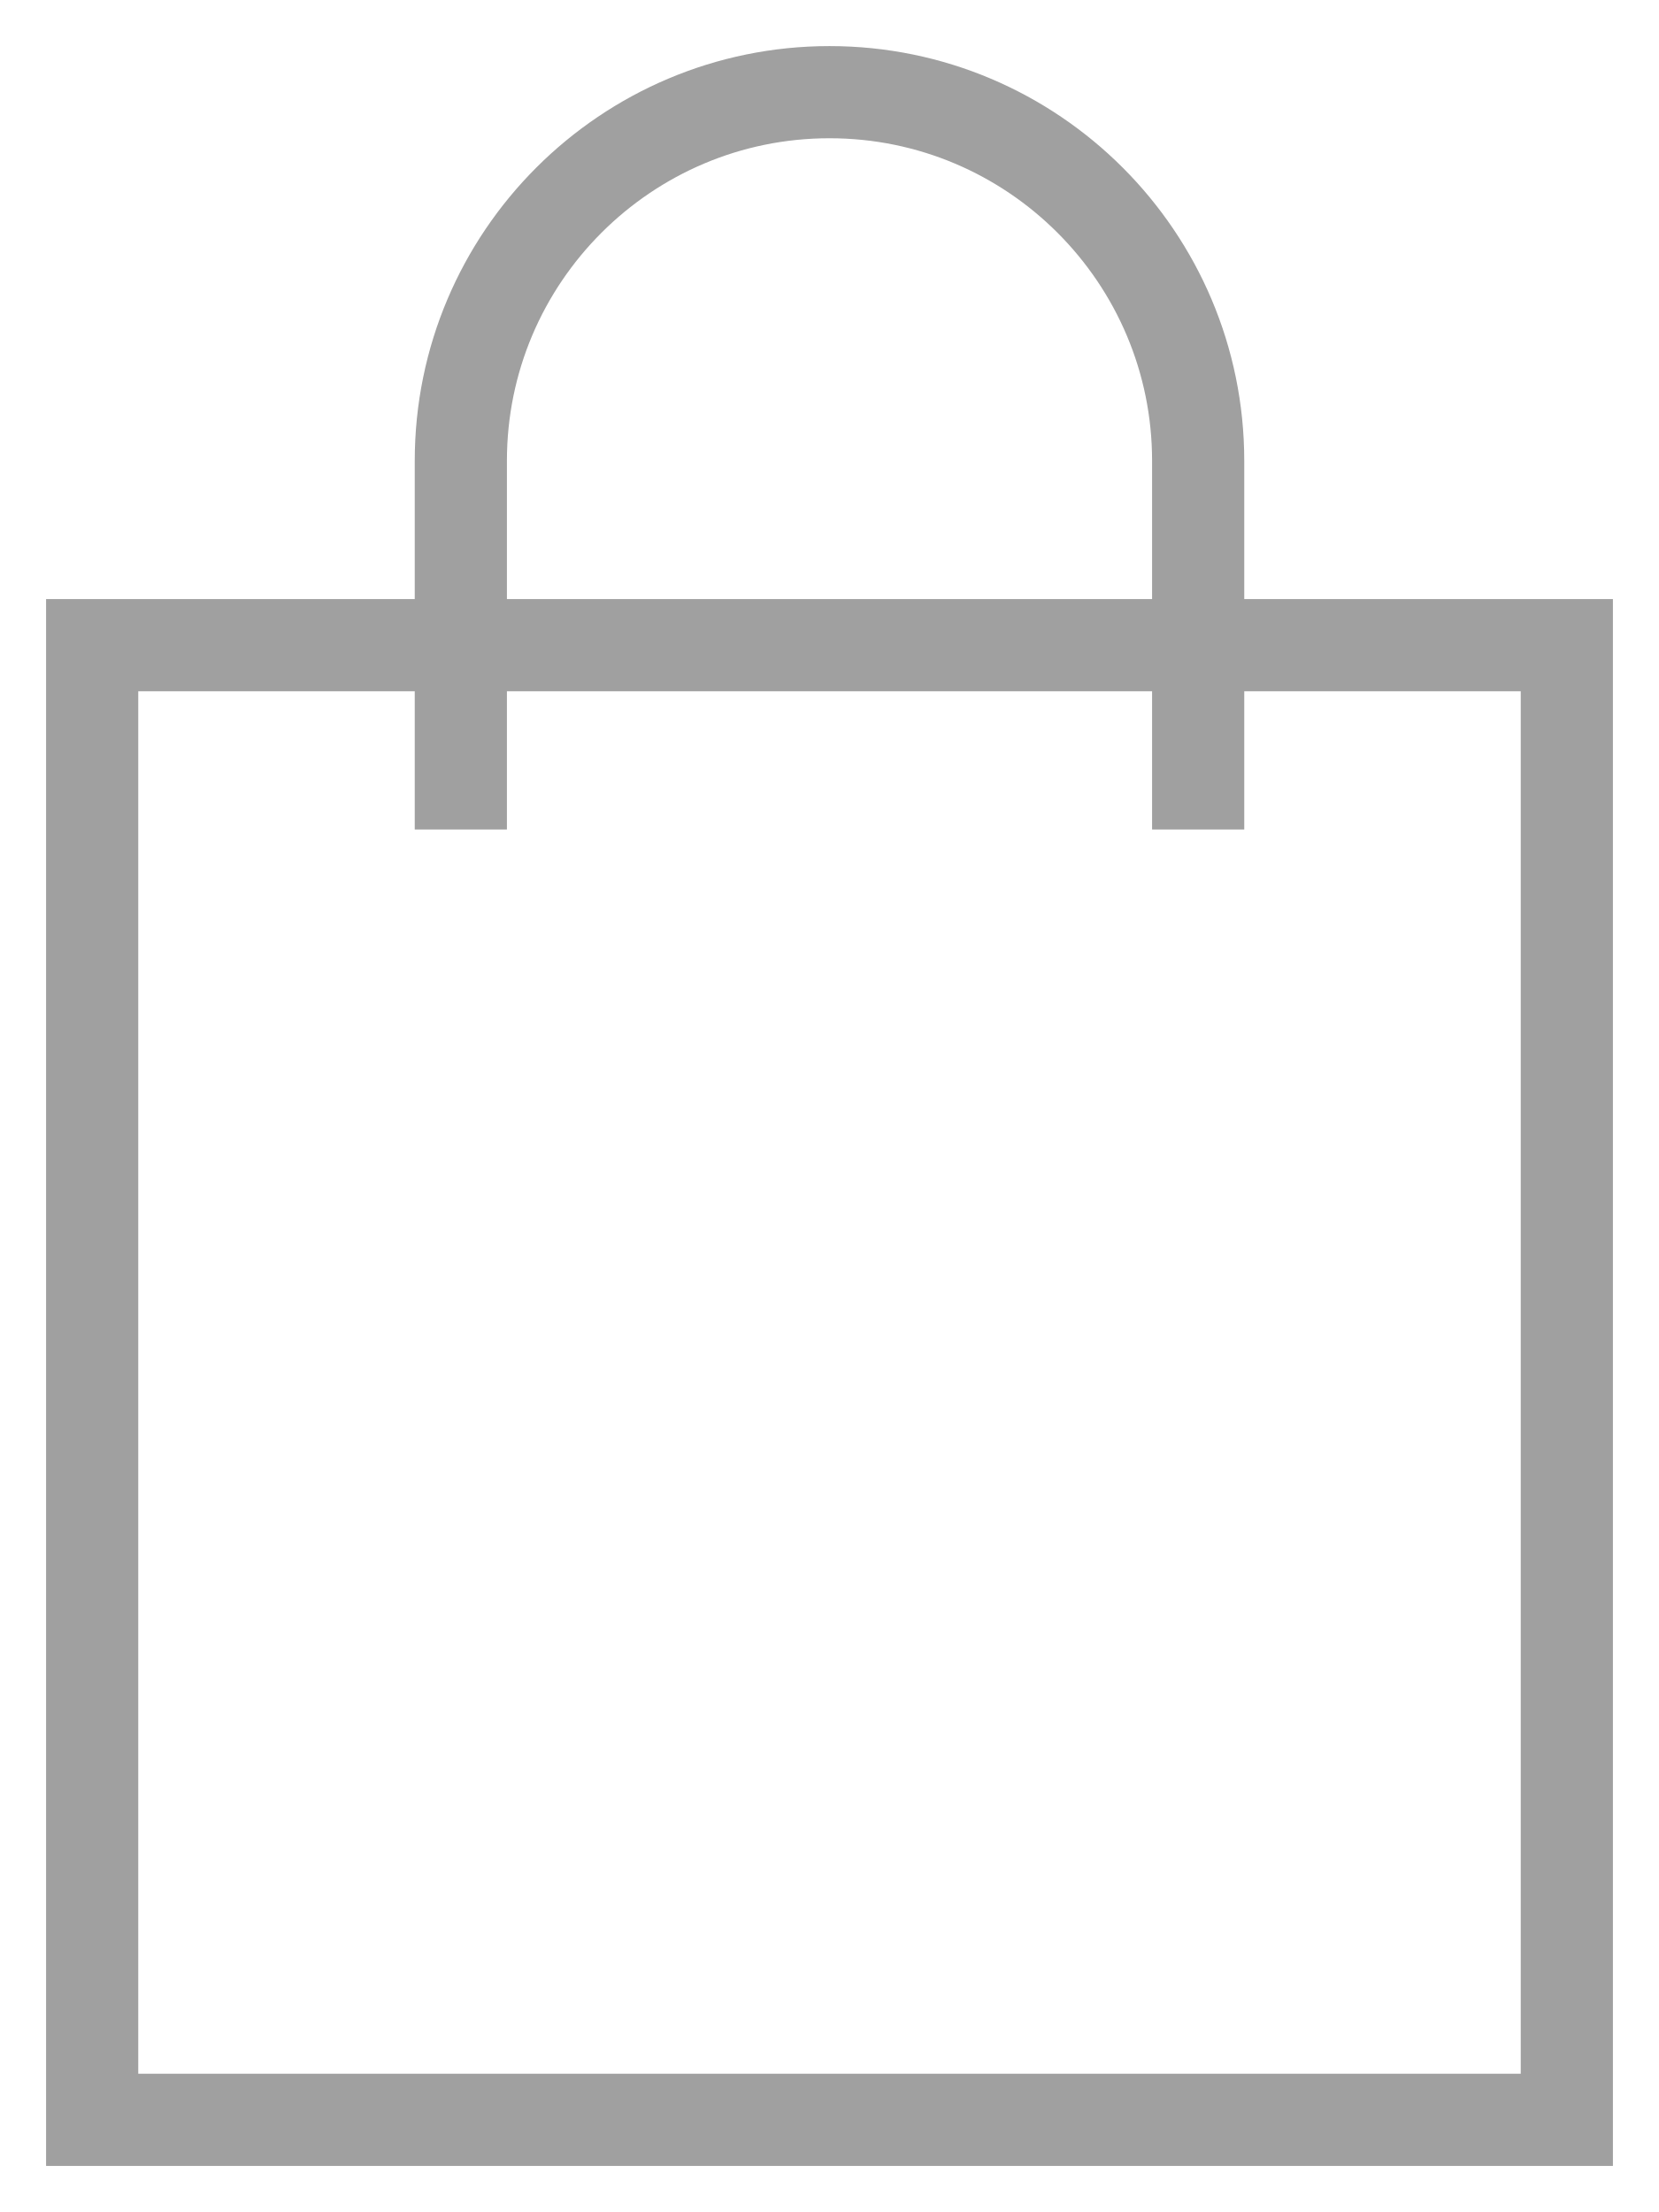
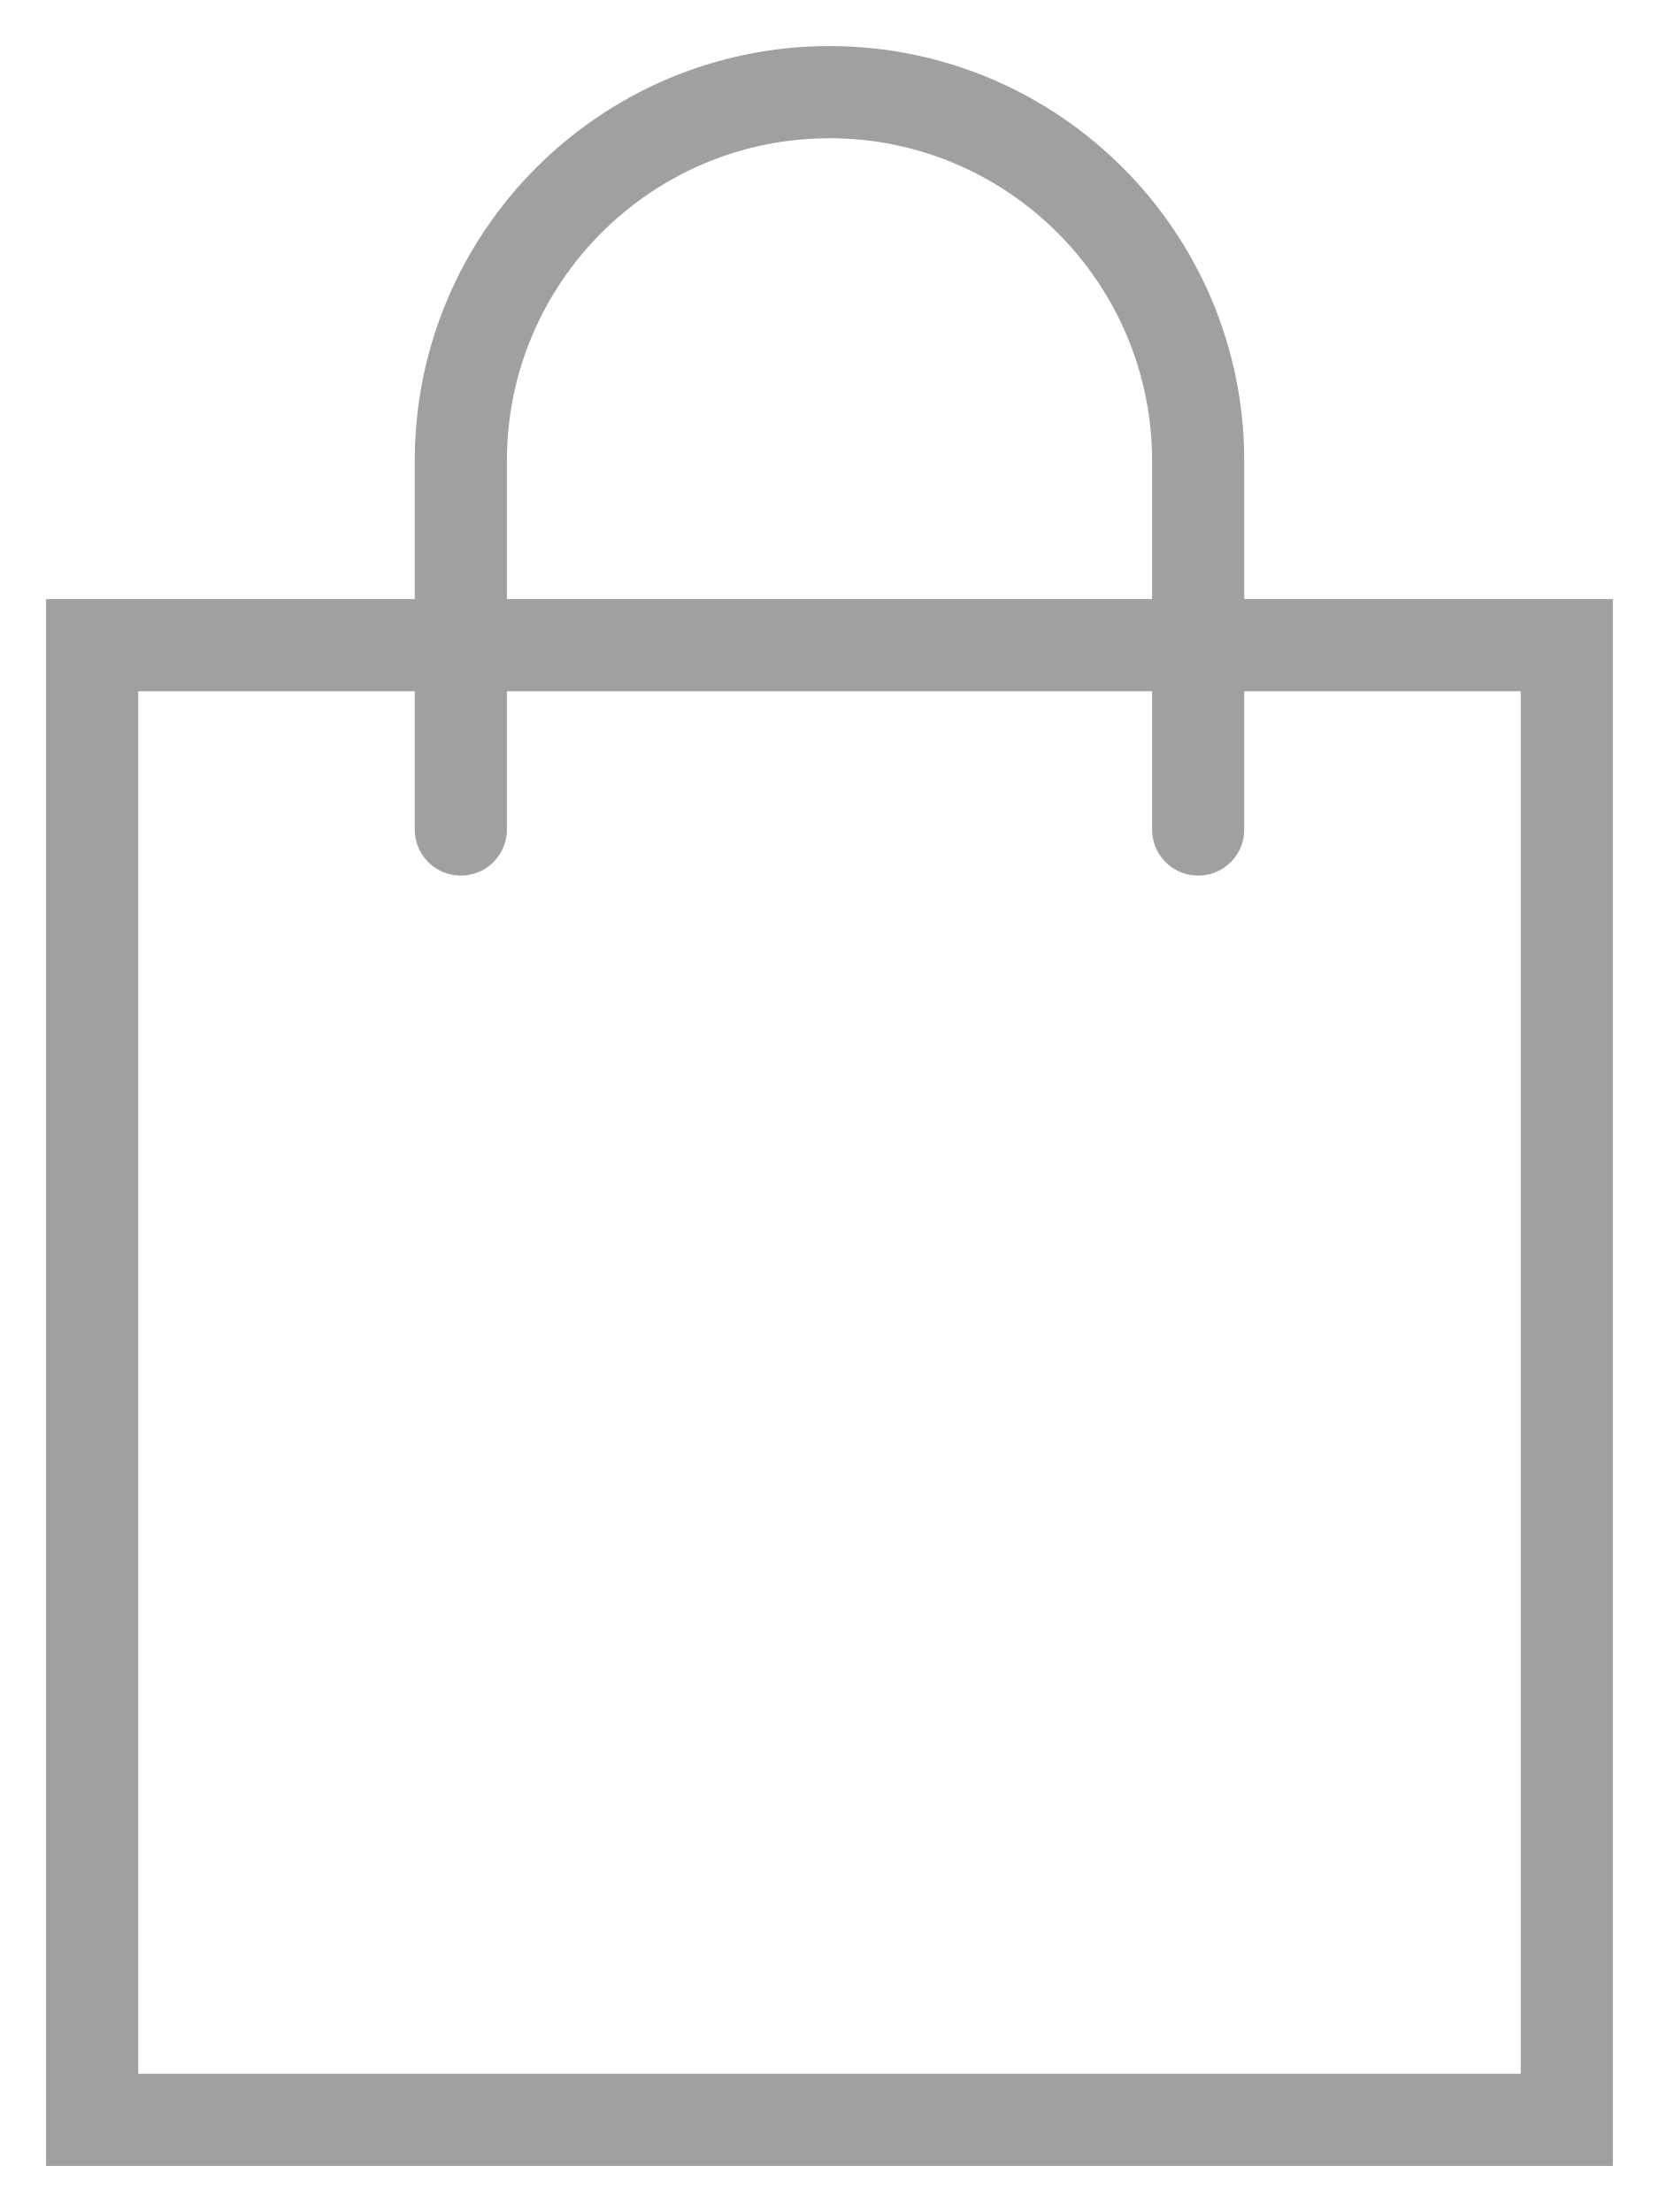
<svg xmlns="http://www.w3.org/2000/svg" width="18" height="24" viewBox="0 0 18 24" fill="none">
-   <path d="M5 9V5C5 2.79 6.795 1 9 1C11.21 1 13 2.795 13 5V9M1 7H17V23H1V7Z" stroke="#A0A0A0" strokeLinecap="round" />
+   <path d="M5 9V5C5 2.79 6.795 1 9 1C11.21 1 13 2.795 13 5V9M1 7H17V23H1V7Z" stroke="#A0A0A0" stroke-linecap="round" />
</svg>
